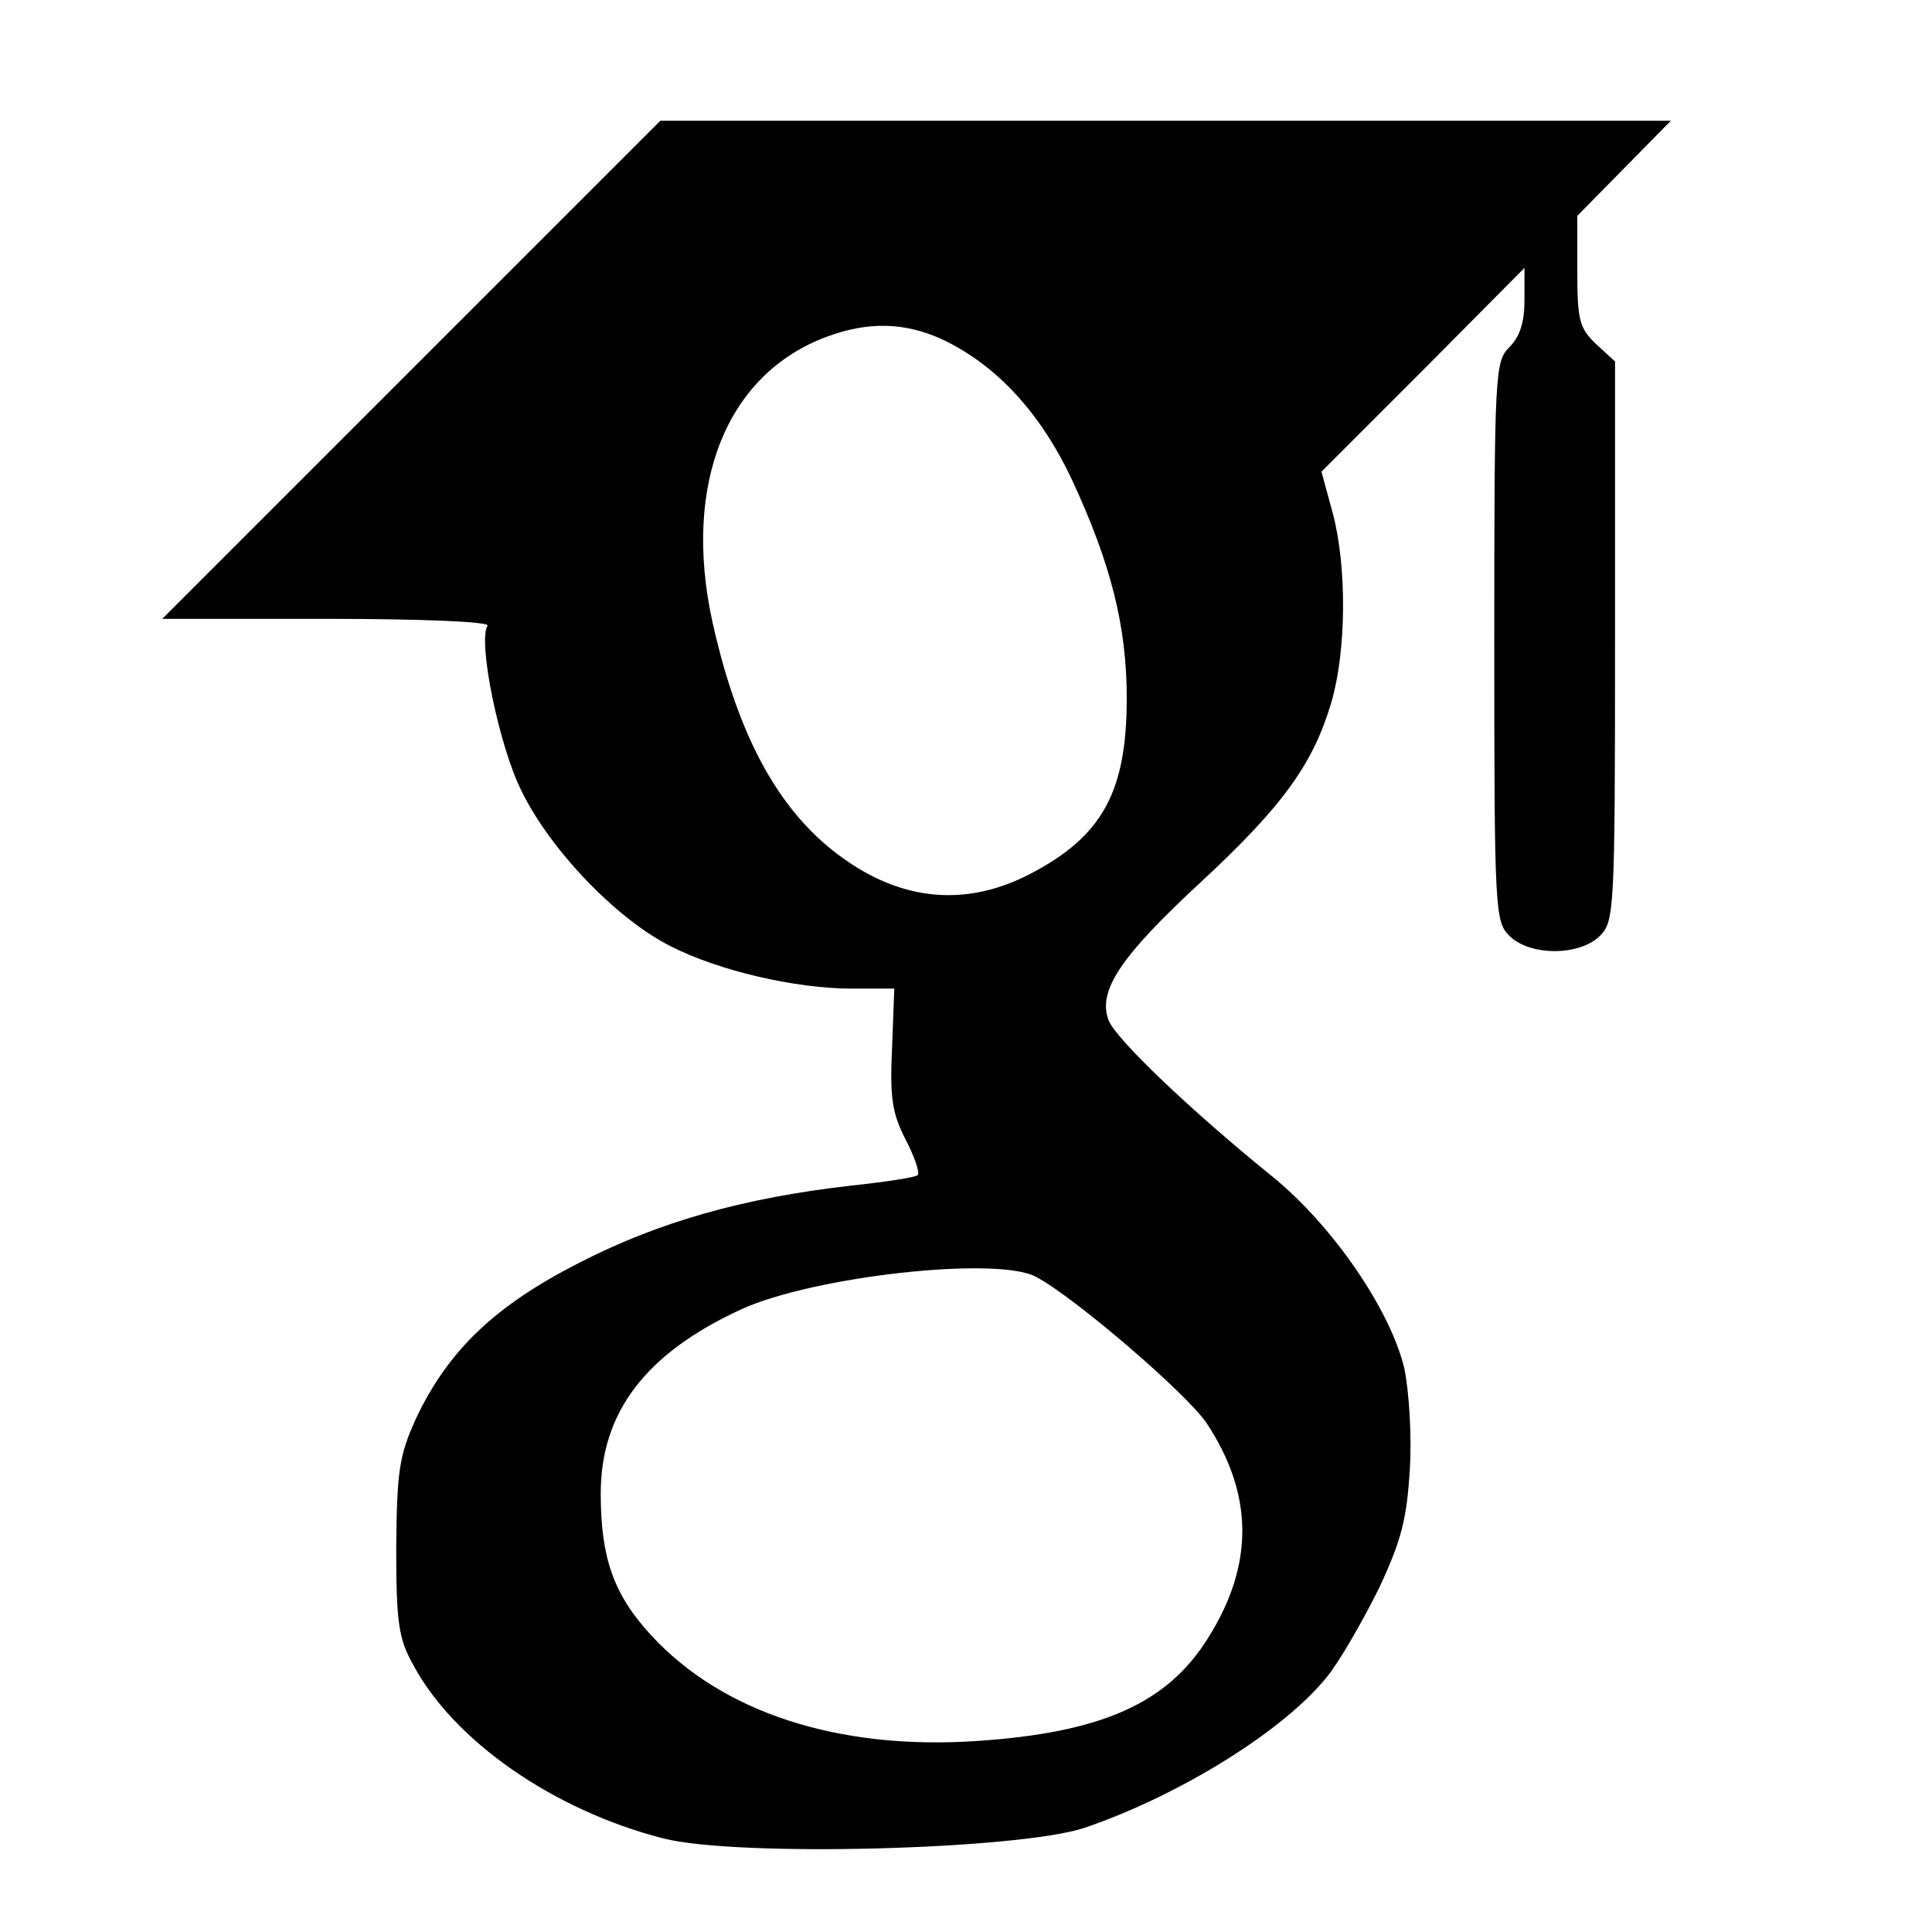
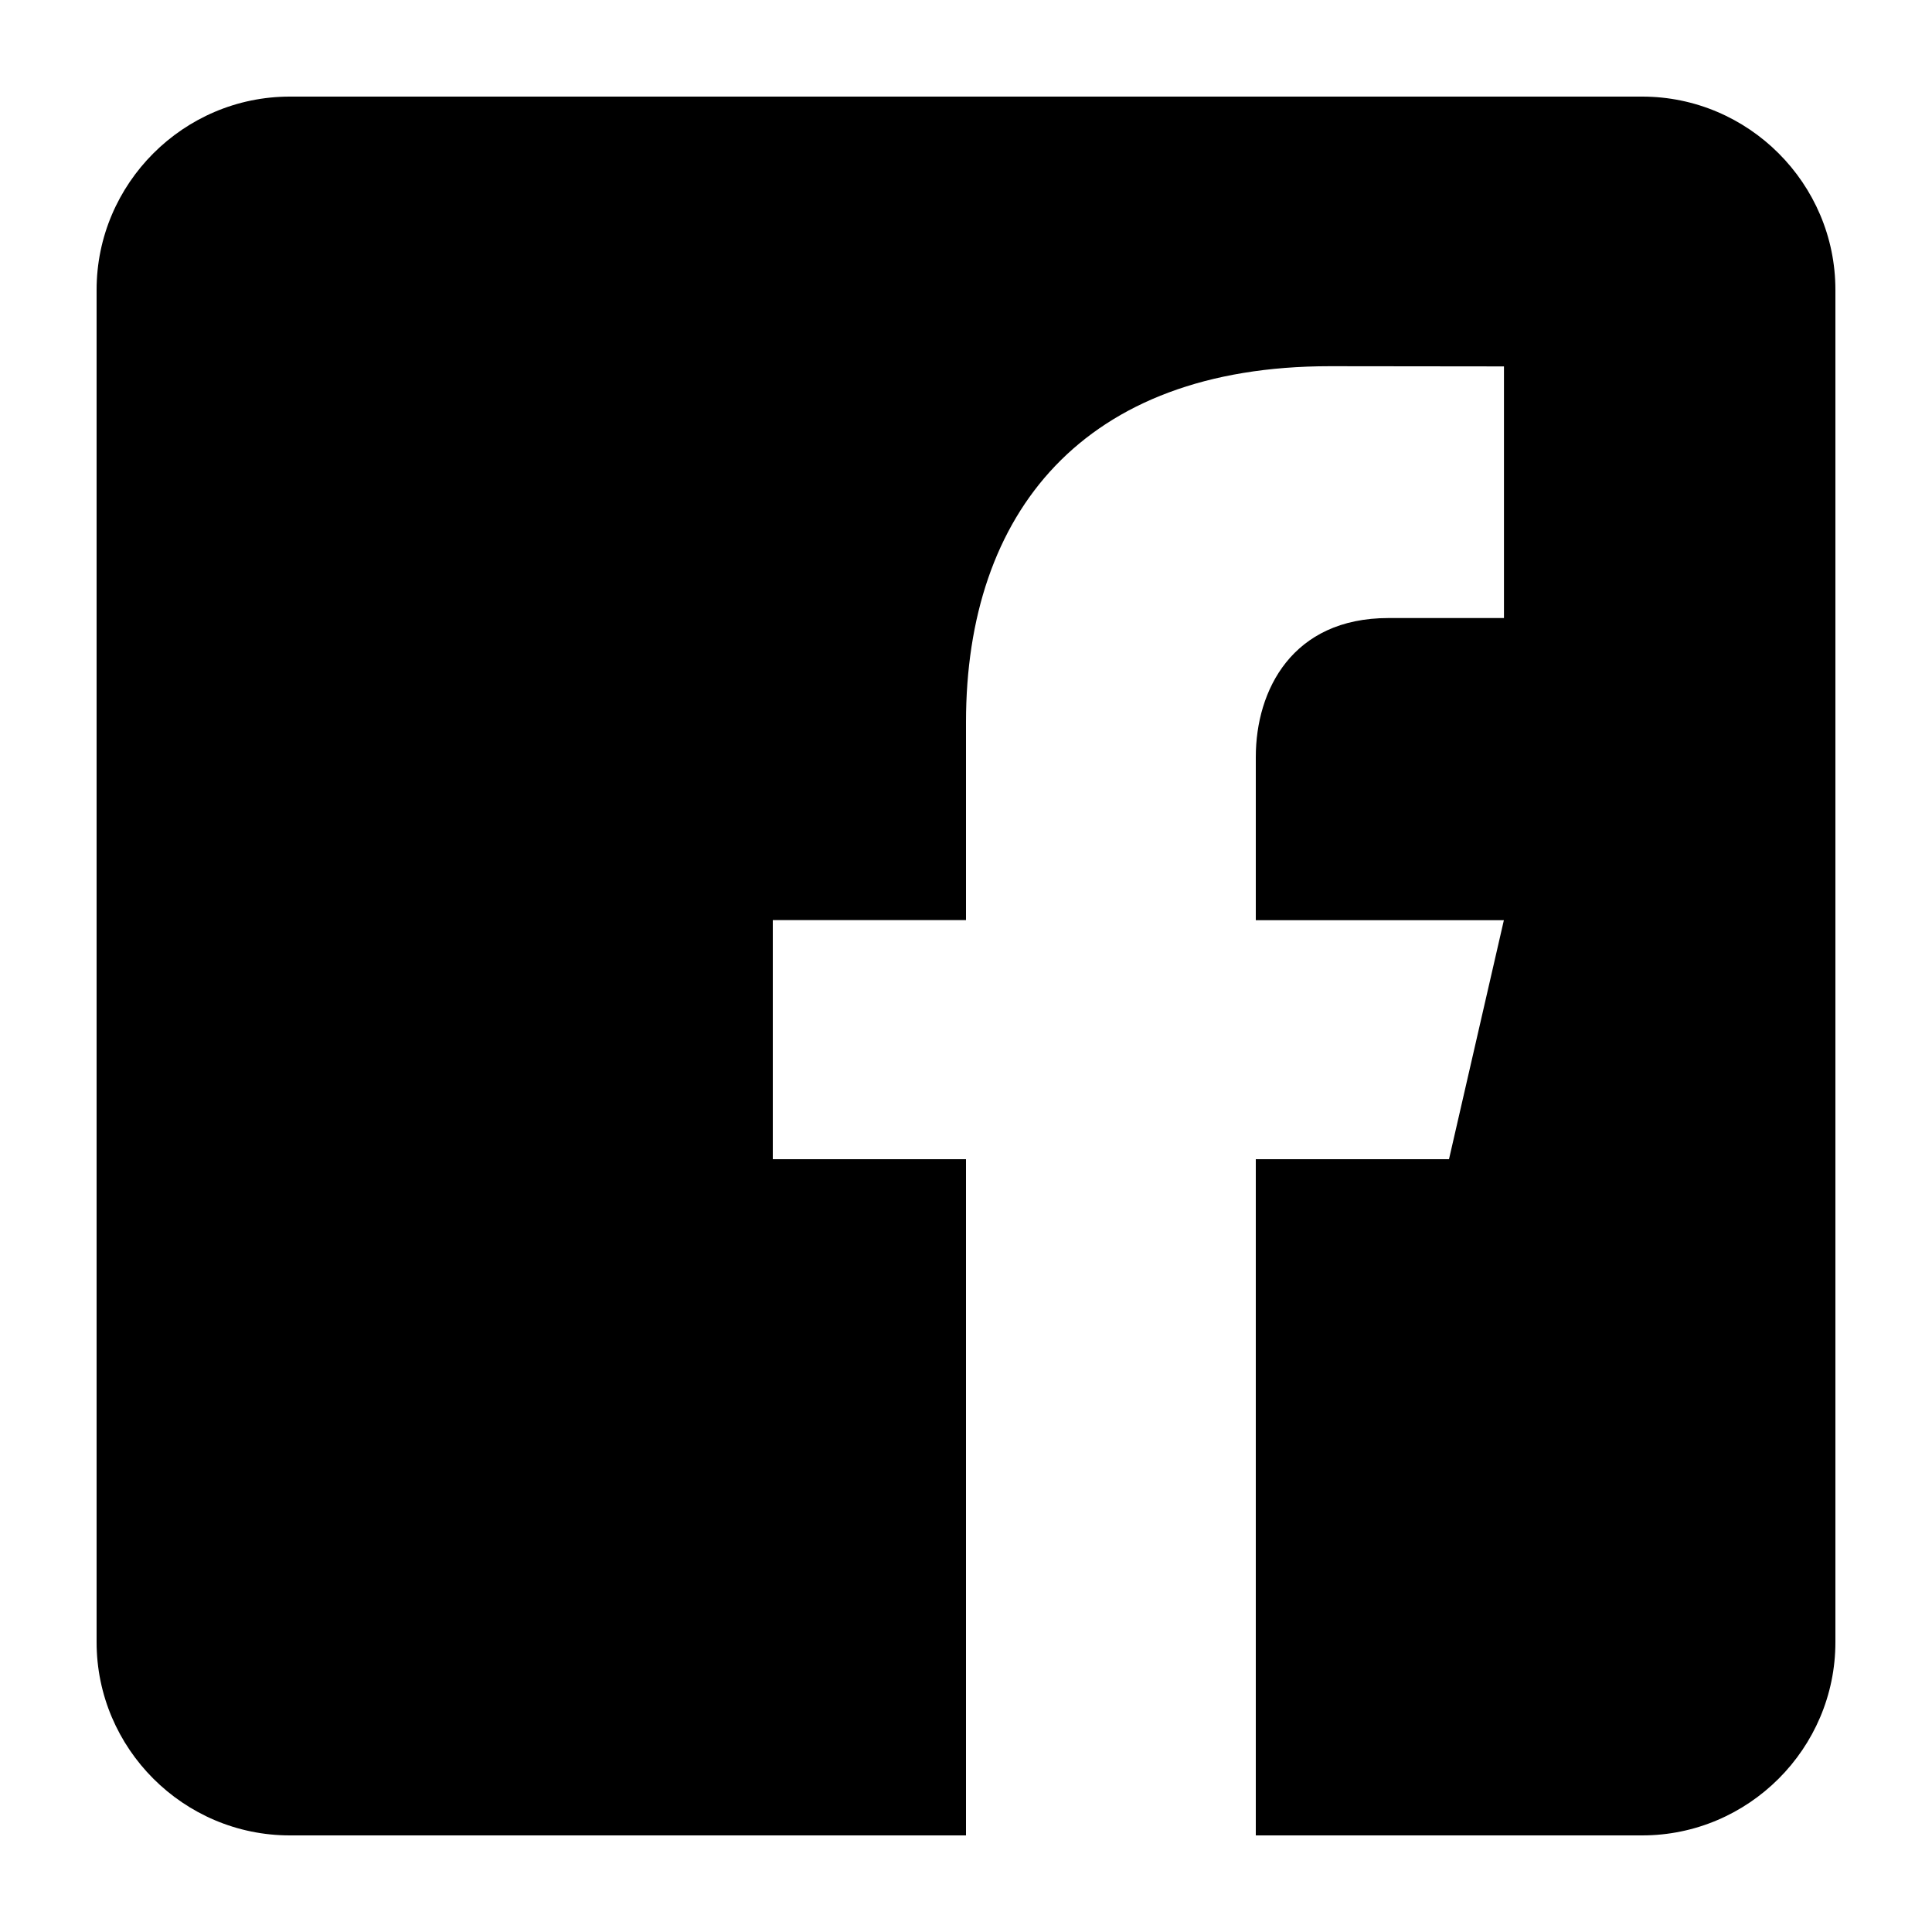
- <svg xmlns="http://www.w3.org/2000/svg" version="1.0" width="256pt" height="256pt" viewBox="0 0 256 256" preserveAspectRatio="xMidYMid meet">
-   <g transform="translate(0,256) scale(0.1,-0.1)" fill="#000000" stroke="none">
-     <path d="M545 2070 l-330 -330 218 0 c130 0 216 -4 213 -9 -13 -21 15 -159 45 -219 38 -78 126 -170 198 -206 63 -32 164 -56 241 -56 l55 0 -3 -79 c-3 -65 0 -86 18 -121 12 -23 19 -44 16 -47 -2 -3 -42 -9 -88 -14 -142 -16 -255 -48 -360 -102 -112 -57 -174 -116 -217 -207 -22 -49 -25 -68 -26 -170 0 -99 3 -121 22 -155 54 -102 187 -194 332 -231 98 -25 470 -15 558 14 126 43 265 129 322 201 17 21 47 74 68 116 30 64 37 92 41 157 3 45 -1 104 -7 134 -18 77 -94 189 -175 255 -110 89 -208 183 -217 207 -15 39 16 85 122 183 109 101 149 157 173 238 20 68 21 179 2 251 l-15 55 135 135 134 135 0 -43 c0 -29 -6 -48 -20 -62 -19 -19 -20 -33 -20 -390 0 -357 1 -371 20 -390 27 -27 93 -27 120 0 19 19 20 33 20 390 l0 371 -25 23 c-22 21 -25 31 -25 97 l0 73 62 63 62 63 -669 0 -670 0 -330 -330z m702 41 c73 -34 132 -98 174 -188 51 -110 72 -193 72 -288 0 -124 -32 -183 -128 -233 -77 -40 -154 -37 -227 7 -96 58 -157 161 -194 327 -40 183 19 329 152 378 54 20 102 19 151 -3z m126 -1243 c51 -27 200 -155 226 -194 62 -94 63 -187 2 -284 -54 -87 -141 -126 -308 -137 -183 -12 -336 38 -430 140 -50 54 -67 103 -67 188 0 108 60 186 186 244 96 44 340 71 391 43z" />
-   </g>
+ <svg xmlns="http://www.w3.org/2000/svg" version="1.1" id="Facebook" x="0px" y="0px" viewBox="0 0 20 20" enable-background="new 0 0 20 20" xml:space="preserve">
+   <path d="M17,1H3C1.9,1,1,1.9,1,3v14c0,1.101,0.9,2,2,2h7v-7H8V9.525h2V7.475c0-2.164,1.212-3.684,3.766-3.684l1.803,0.002v2.605  h-1.197C13.378,6.398,13,7.144,13,7.836v1.69h2.568L15,12h-2v7h4c1.1,0,2-0.899,2-2V3C19,1.9,18.1,1,17,1z" />
</svg>
